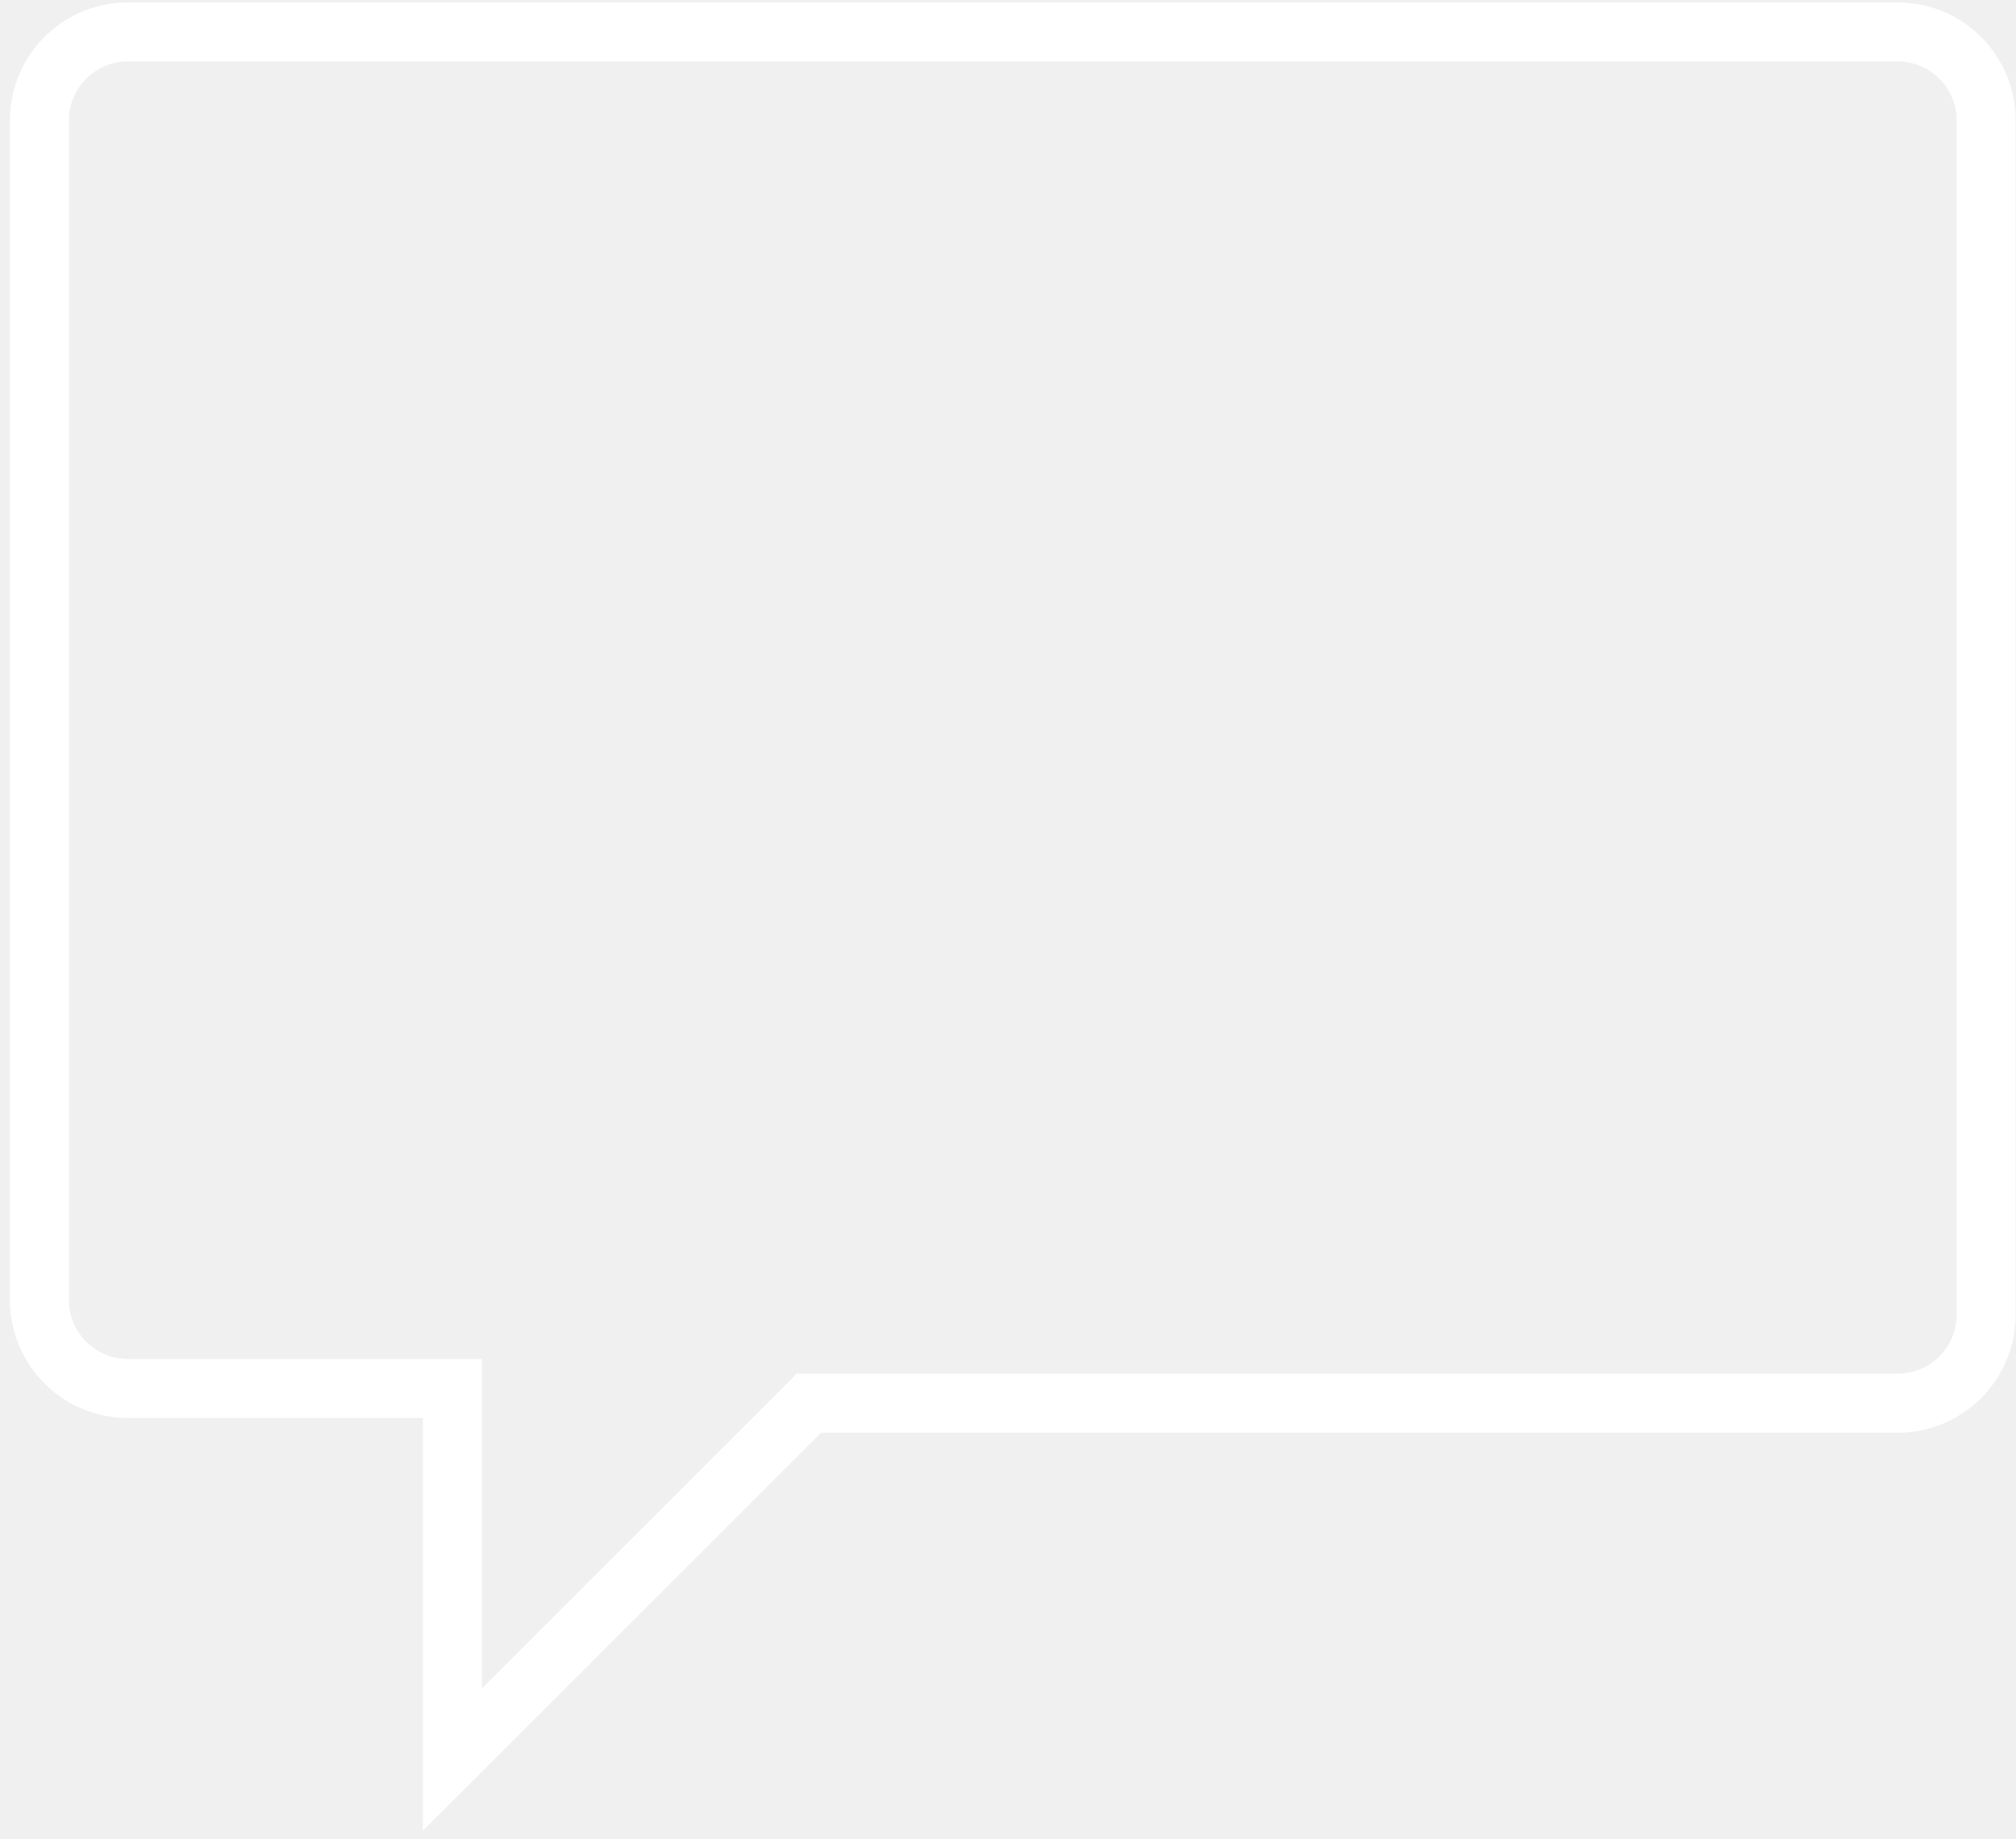
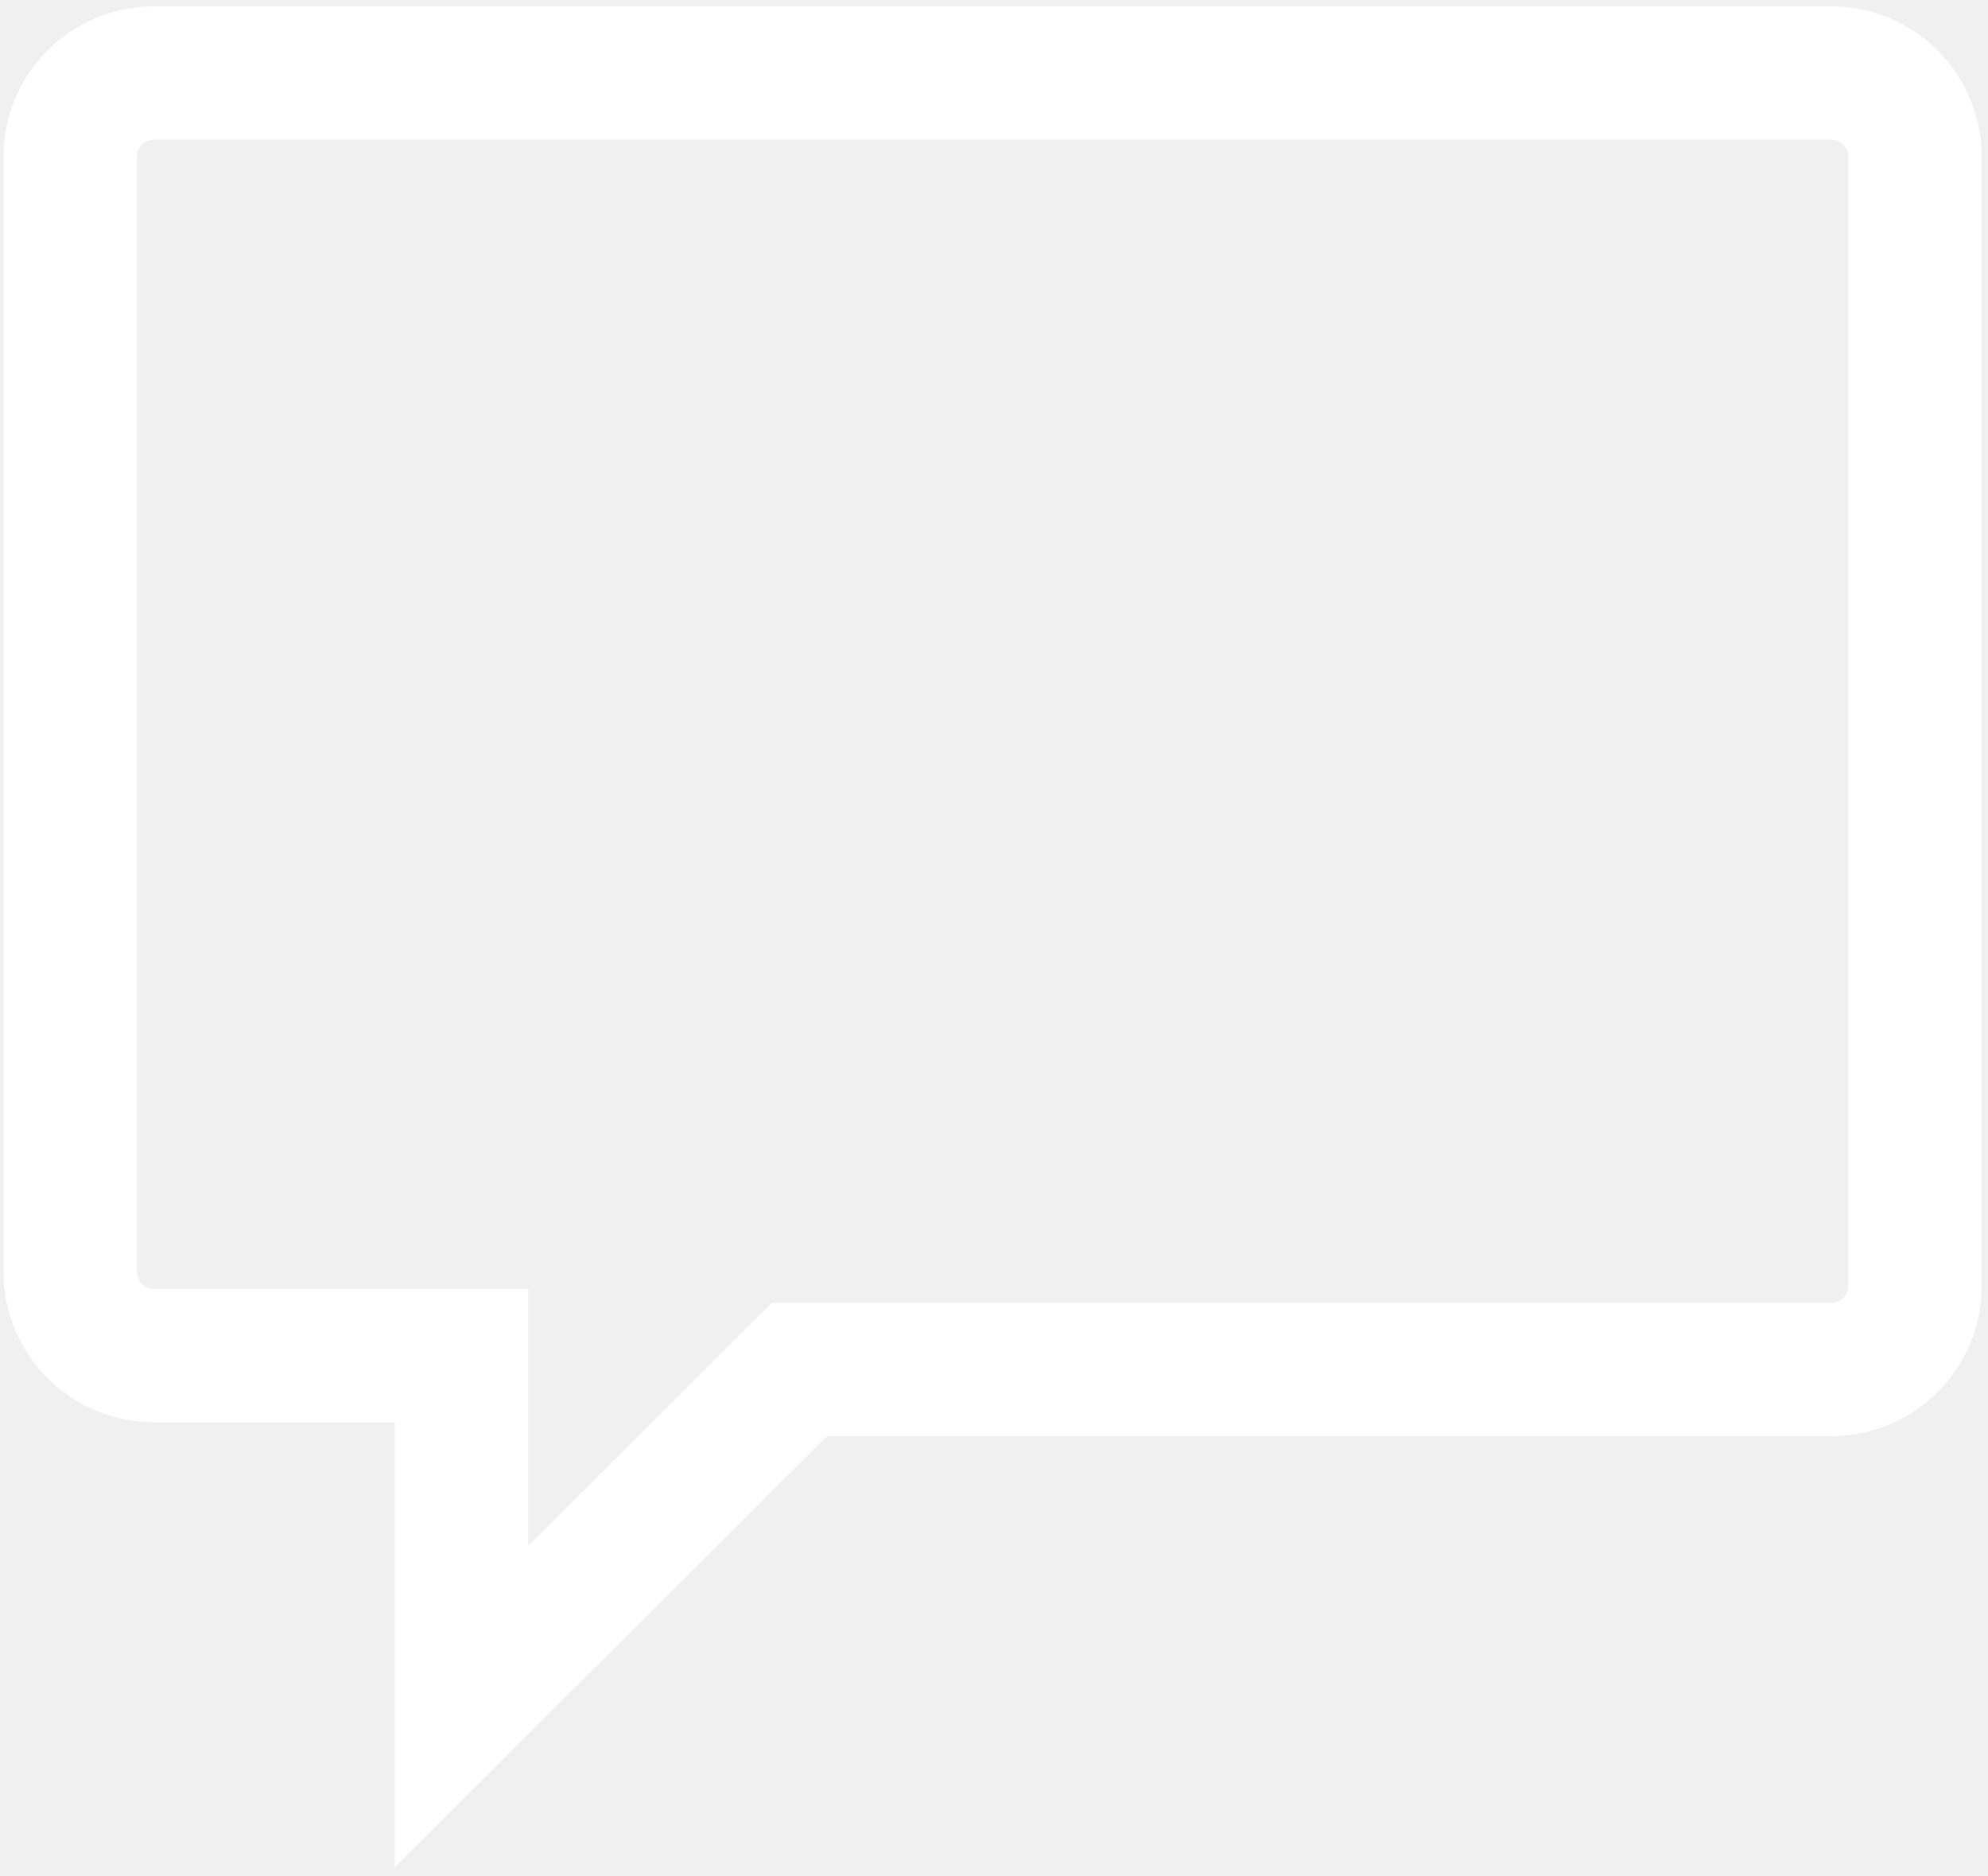
- <svg xmlns="http://www.w3.org/2000/svg" width="980" height="894" overflow="hidden">
+ <svg xmlns="http://www.w3.org/2000/svg" width="705" height="665" overflow="hidden">
  <defs>
    <clipPath id="clip0">
-       <rect x="880" y="957" width="980" height="894" />
+       <rect x="2640" y="994" width="705" height="665" />
    </clipPath>
  </defs>
-   <g clip-path="url(#clip0)" transform="translate(-880 -957)">
-     <path d="M917.824 28.855C933.662 28.855 946.501 41.694 946.501 57.532L946.501 631.081C946.501 646.919 933.662 659.758 917.824 659.758L745.766 659.758 745.766 819.95 601.15 675.33 592.748 666.928 57.53 666.928C41.692 666.928 28.854 654.089 28.854 638.25L28.854 57.532C28.854 41.694 41.692 28.855 57.53 28.855L917.824 28.855M917.824 0.177 57.53 0.177C25.856 0.177 0.177 25.857 0.177 57.532L0.177 638.25C0.177 669.926 25.856 695.605 57.53 695.605L580.876 695.605 774.442 889.178 774.442 688.436 917.824 688.436C949.499 688.436 975.177 662.757 975.177 631.081L975.177 57.532C975.177 25.857 949.499 0.177 917.824 0.177Z" fill="#FFFFFF" fill-rule="evenodd" fill-opacity="1" transform="matrix(-1 1.22465e-16 1.22465e-16 1 1860 958)" />
+   <g clip-path="url(#clip0)" transform="translate(-2640 -994)">
+     <path d="M634.355 19.775C645.303 19.775 654.179 28.628 654.179 39.549L654.179 435.033C654.179 445.954 645.303 454.807 634.355 454.807L515.414 454.807 515.414 565.265 415.444 465.544 409.635 459.751 39.649 459.751C28.7 459.751 19.825 450.898 19.825 439.976L19.825 39.549C19.825 28.628 28.7 19.775 39.649 19.775L634.355 19.775M634.355 0 39.649 0C17.753 0 0.002 17.707 0.002 39.549L0.002 439.976C0.002 461.818 17.753 479.525 39.649 479.525L401.428 479.525 535.237 613.001 535.237 474.581 634.355 474.581C656.251 474.581 674.002 456.875 674.002 435.033L674.002 39.549C674.002 17.707 656.251 0 634.355 0Z" stroke="#FFFFFF" stroke-width="27.5" stroke-linecap="butt" stroke-linejoin="miter" stroke-miterlimit="8" stroke-opacity="1" fill="#FFFFFF" fill-rule="evenodd" fill-opacity="1" transform="matrix(-1 1.22465e-16 1.22465e-16 1 3329 1010)" />
  </g>
</svg>
